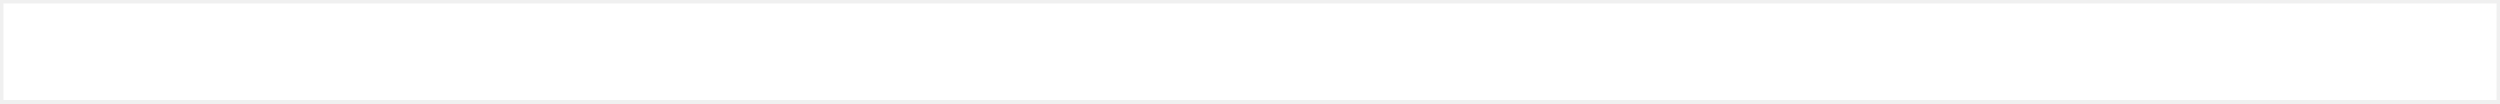
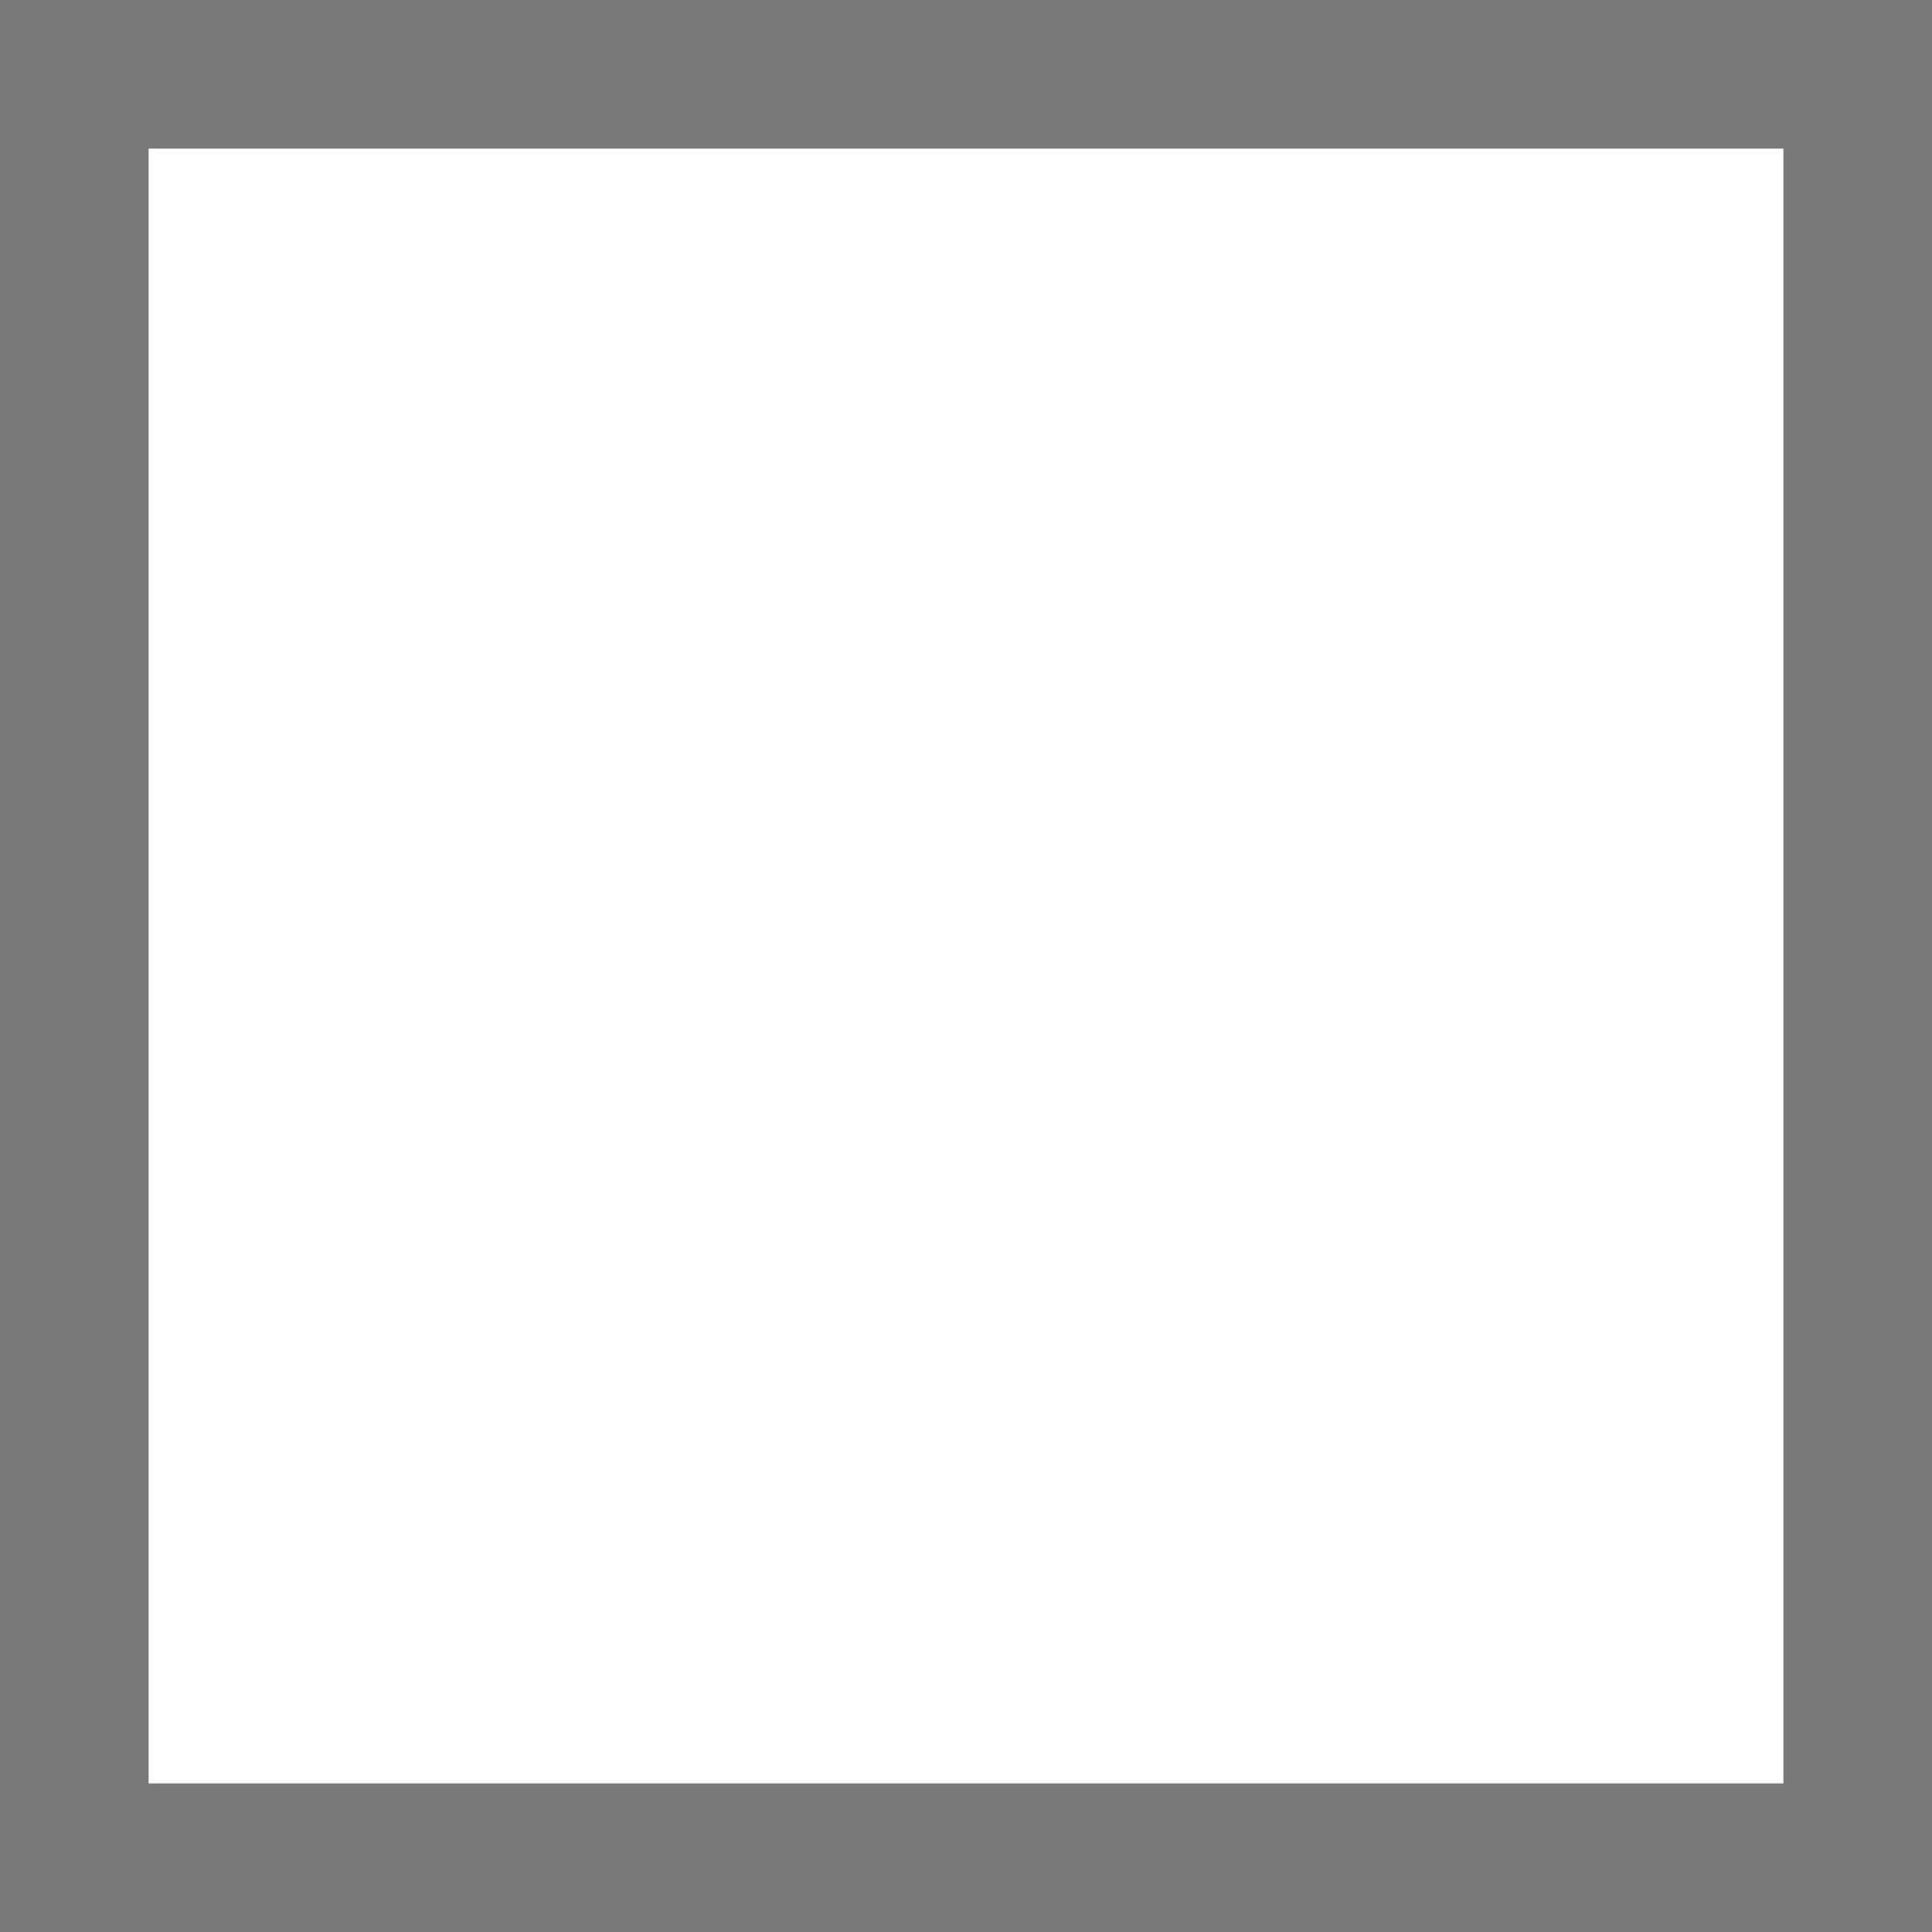
- <svg xmlns="http://www.w3.org/2000/svg" version="1.1" width="725px" height="30px">
-   <g transform="matrix(1 0 0 1 -142 -96 )">
-     <path d="M 143 97  L 866 97  L 866 125  L 143 125  L 143 97  Z " fill-rule="nonzero" fill="#ffffff" stroke="none" />
-   </g>
+ <svg xmlns="http://www.w3.org/2000/svg" version="1.1" width="13px" height="13px" viewBox="290 17  13 13">
+   <path d="M 290.5 17.5  L 302.5 17.5  L 302.5 29.5  L 290.5 29.5  L 290.5 17.5  Z " fill-rule="nonzero" fill="#ffffff" stroke="none" />
+   <path d="M 290.5 17.5  L 302.5 17.5  L 302.5 29.5  L 290.5 29.5  L 290.5 17.5  Z " stroke-width="1" stroke="#797979" fill="none" />
</svg>
